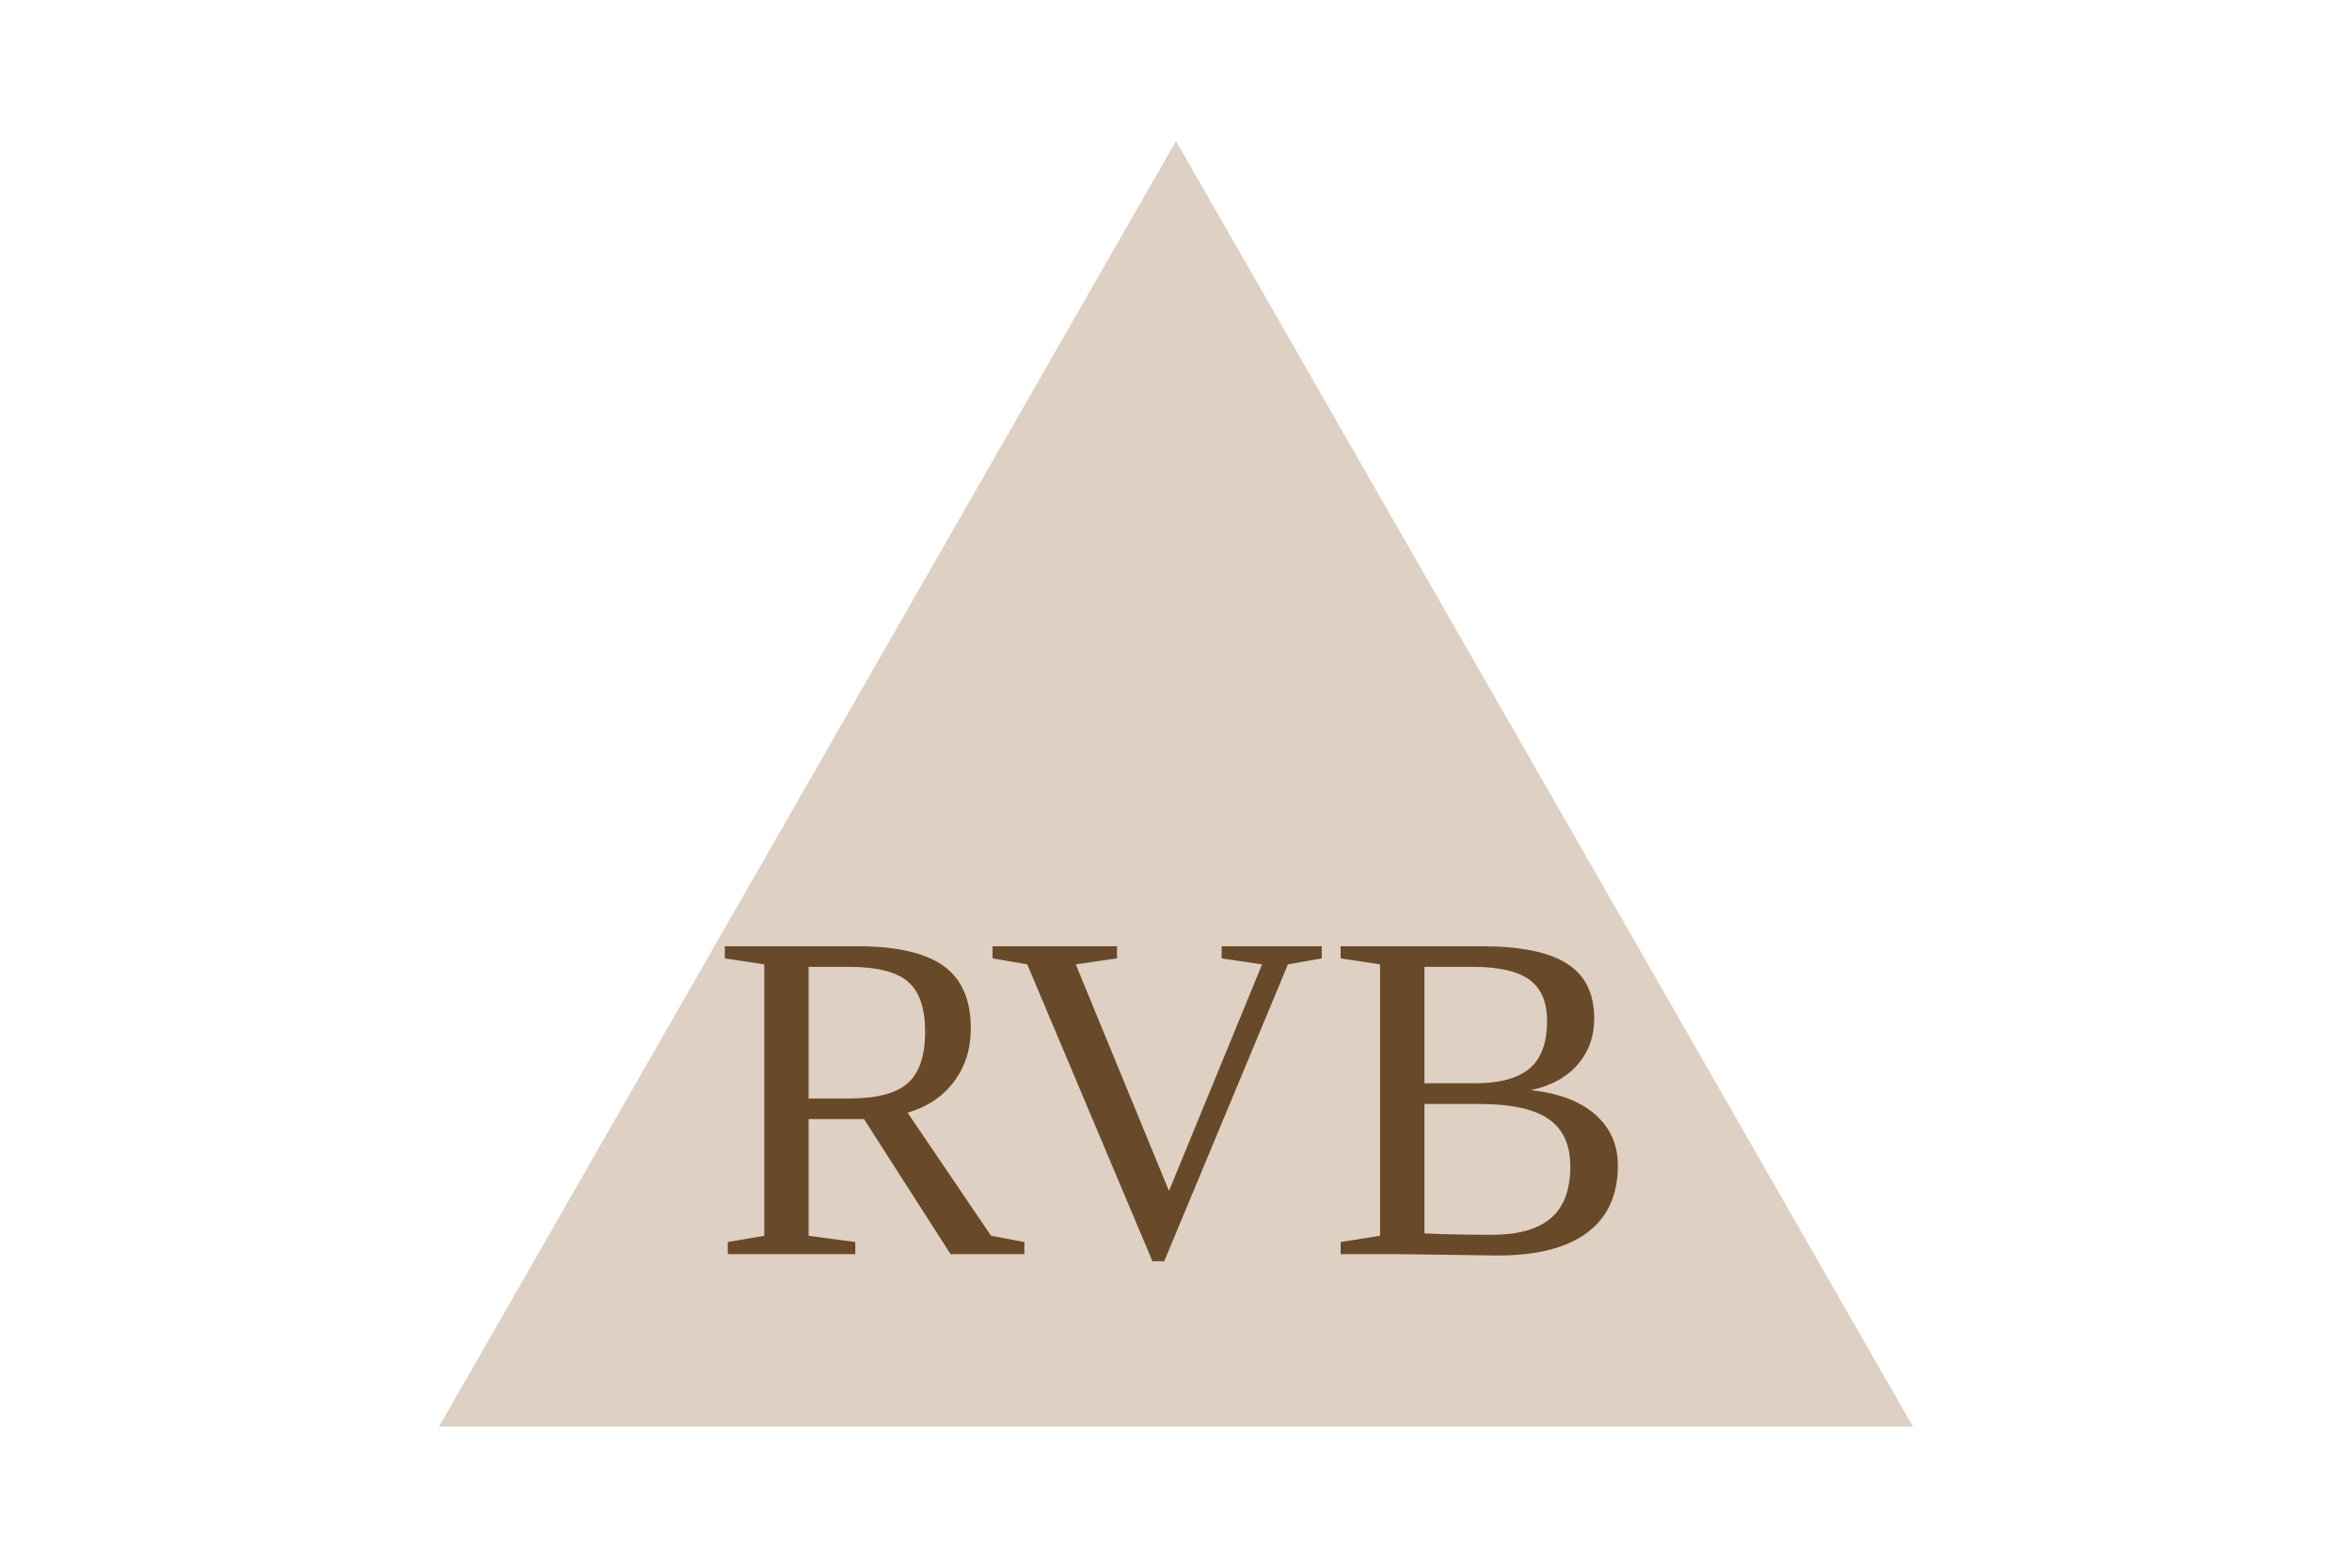
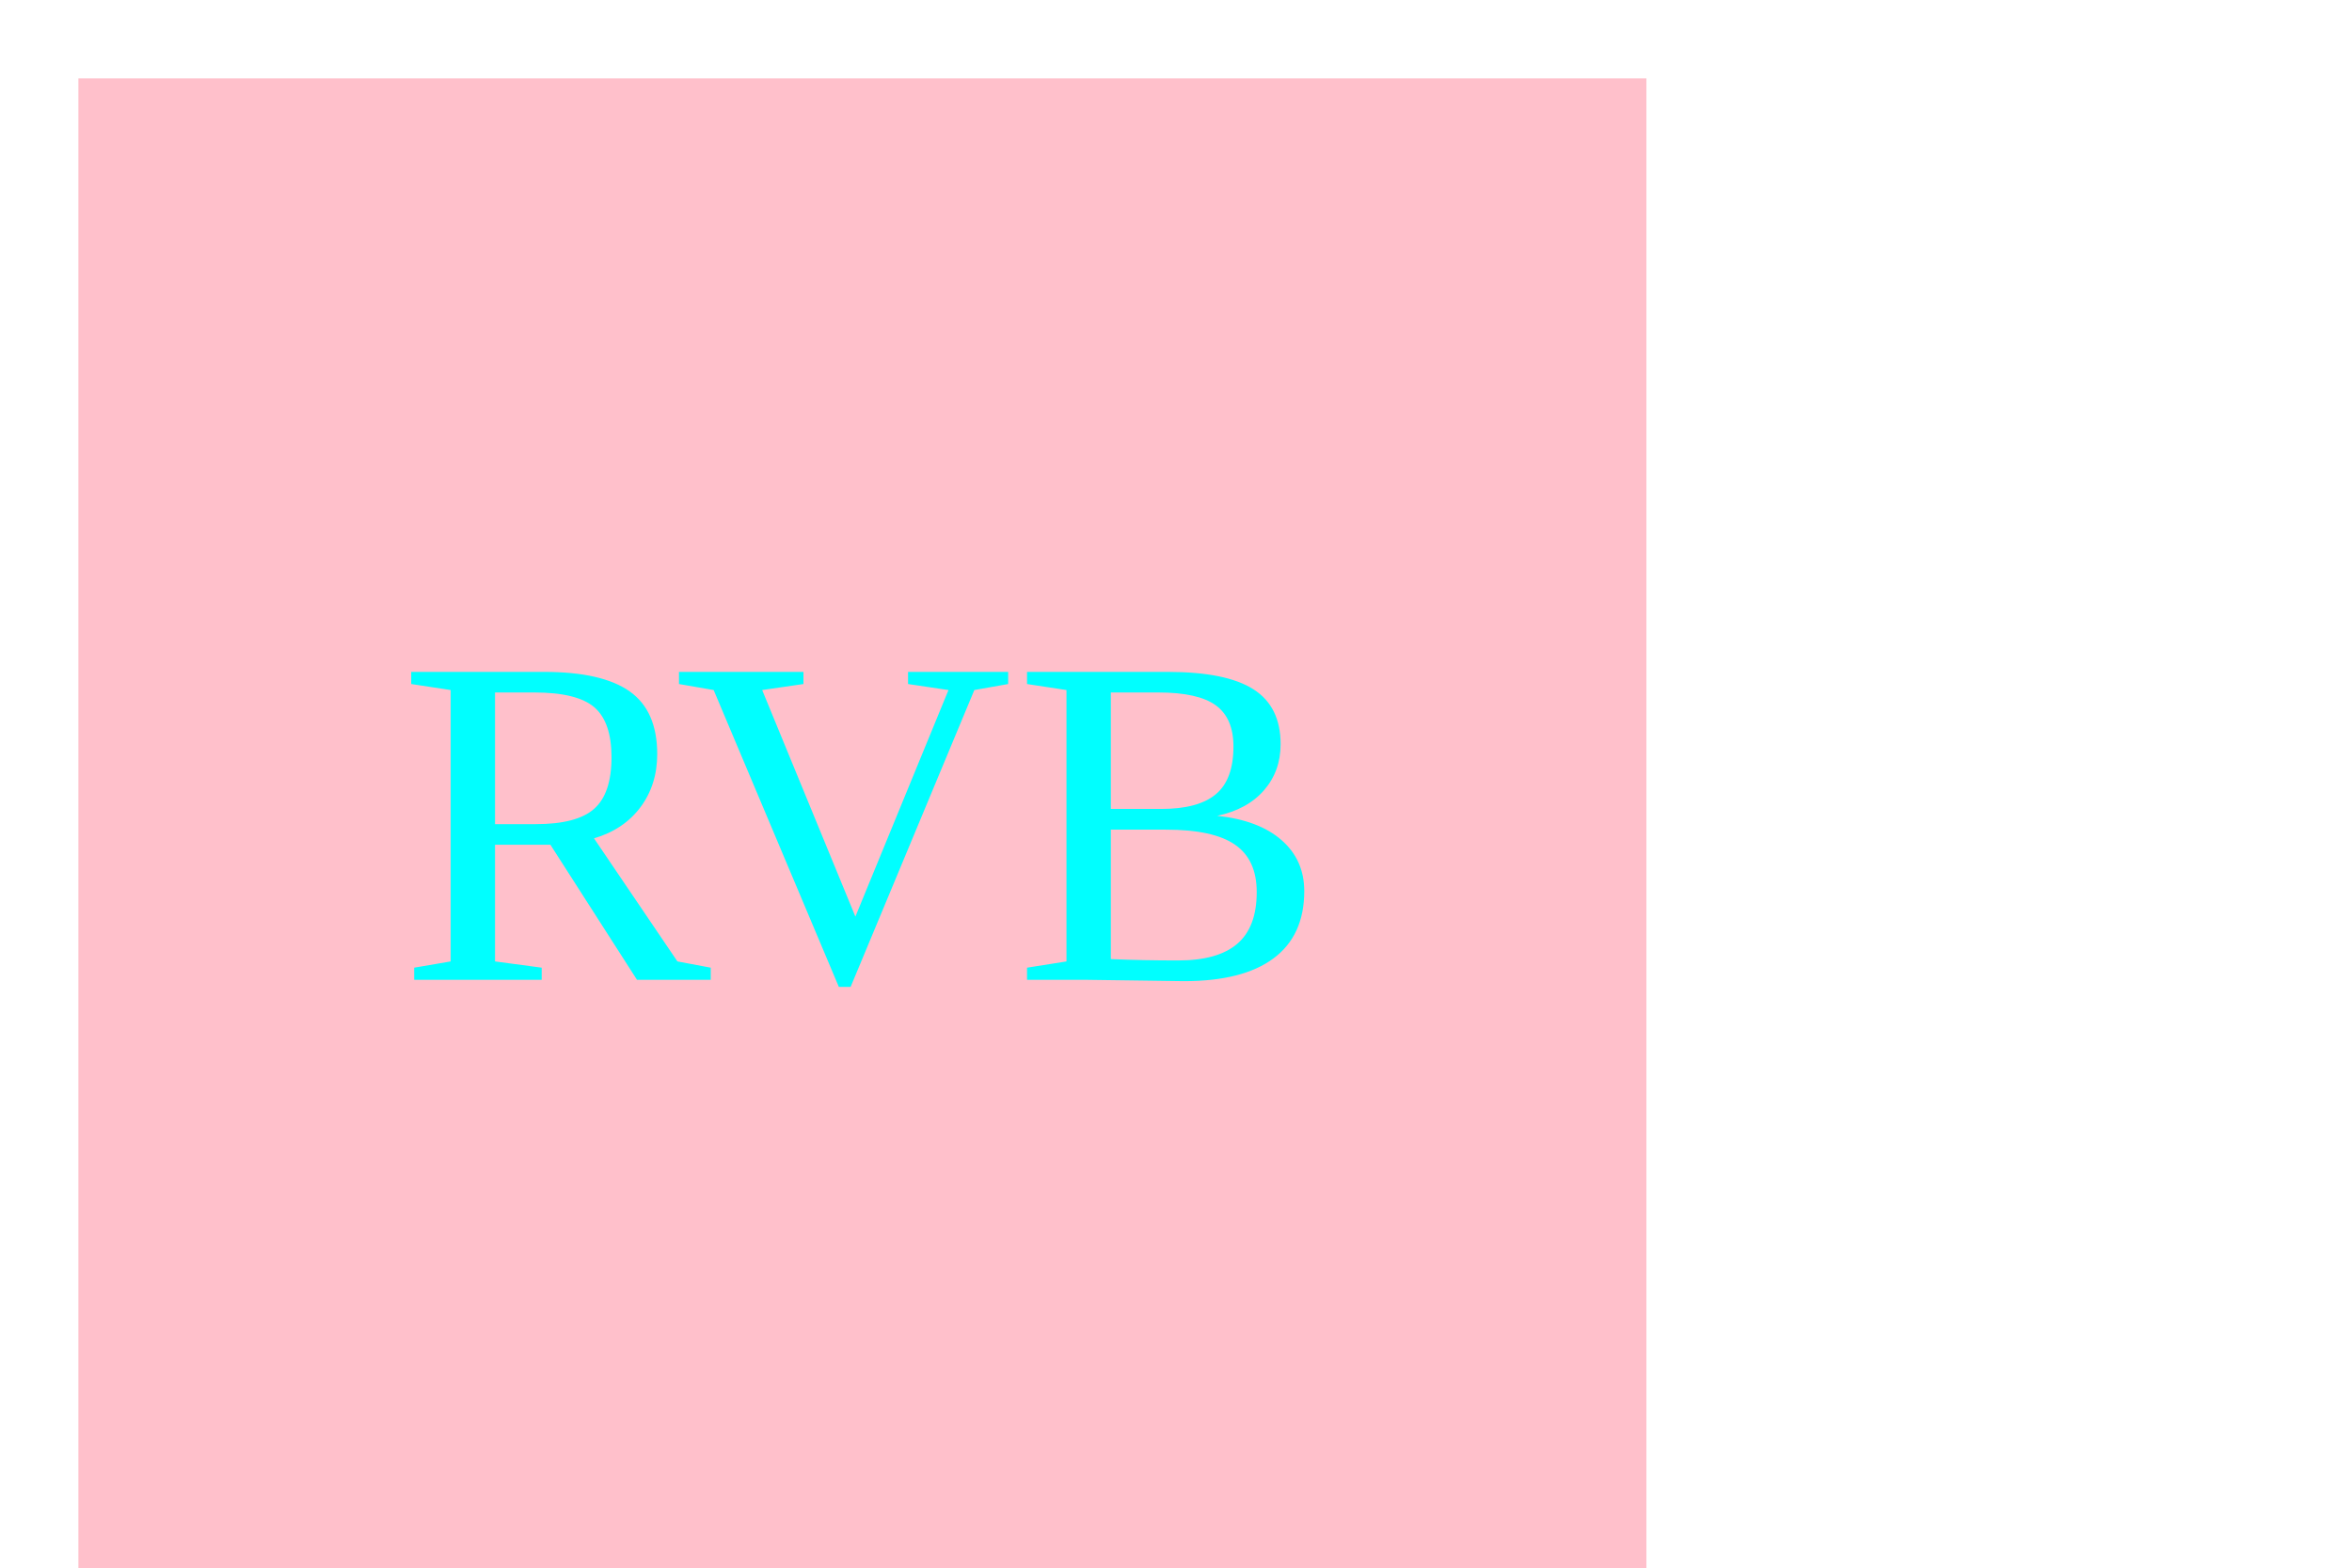
<svg xmlns="http://www.w3.org/2000/svg" version="1.1" width="300" height="200">
-   <polygon points="150, 18 244, 182 56, 182" fill="#ded0c2" />
-   <text x="150" y="160" font-size="60" text-anchor="middle" fill="#684929">RVB</text>
+   <rect width="200" height="200" x="10" y="10" fill="pink" />
+   <text x="110" y="125" font-size="60" text-anchor="middle" fill="aqua">RVB</text>
</svg>
